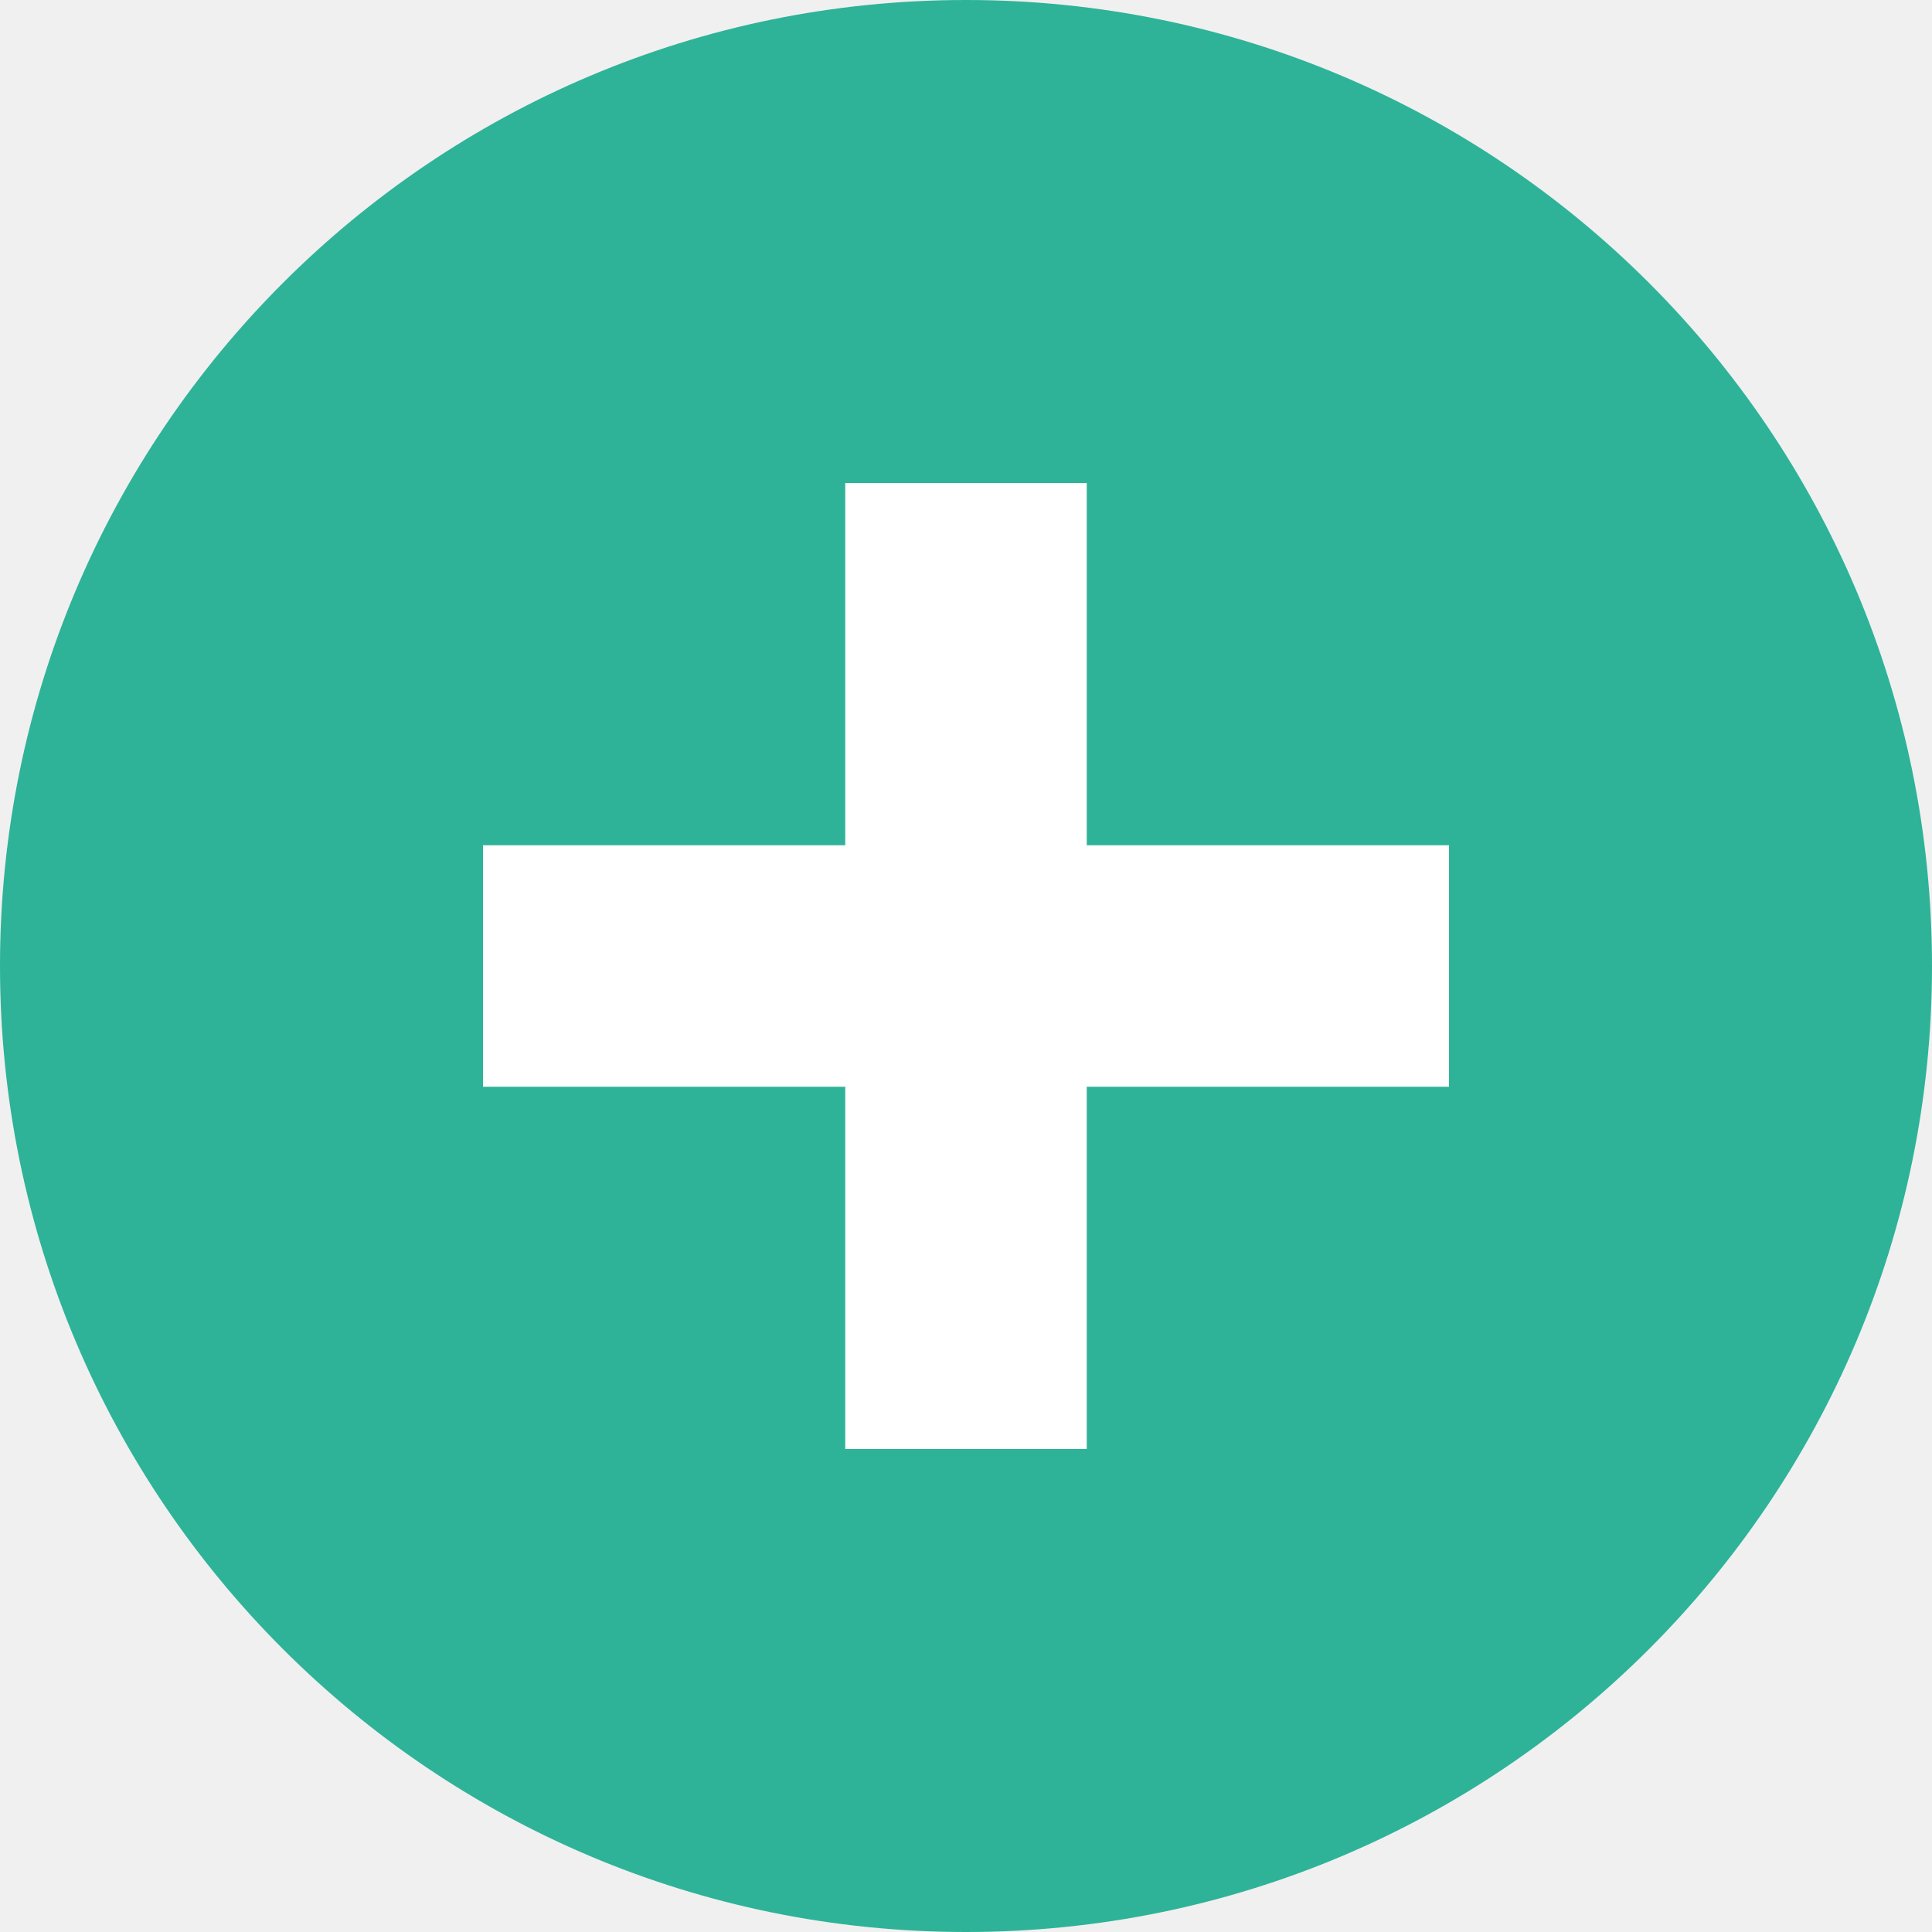
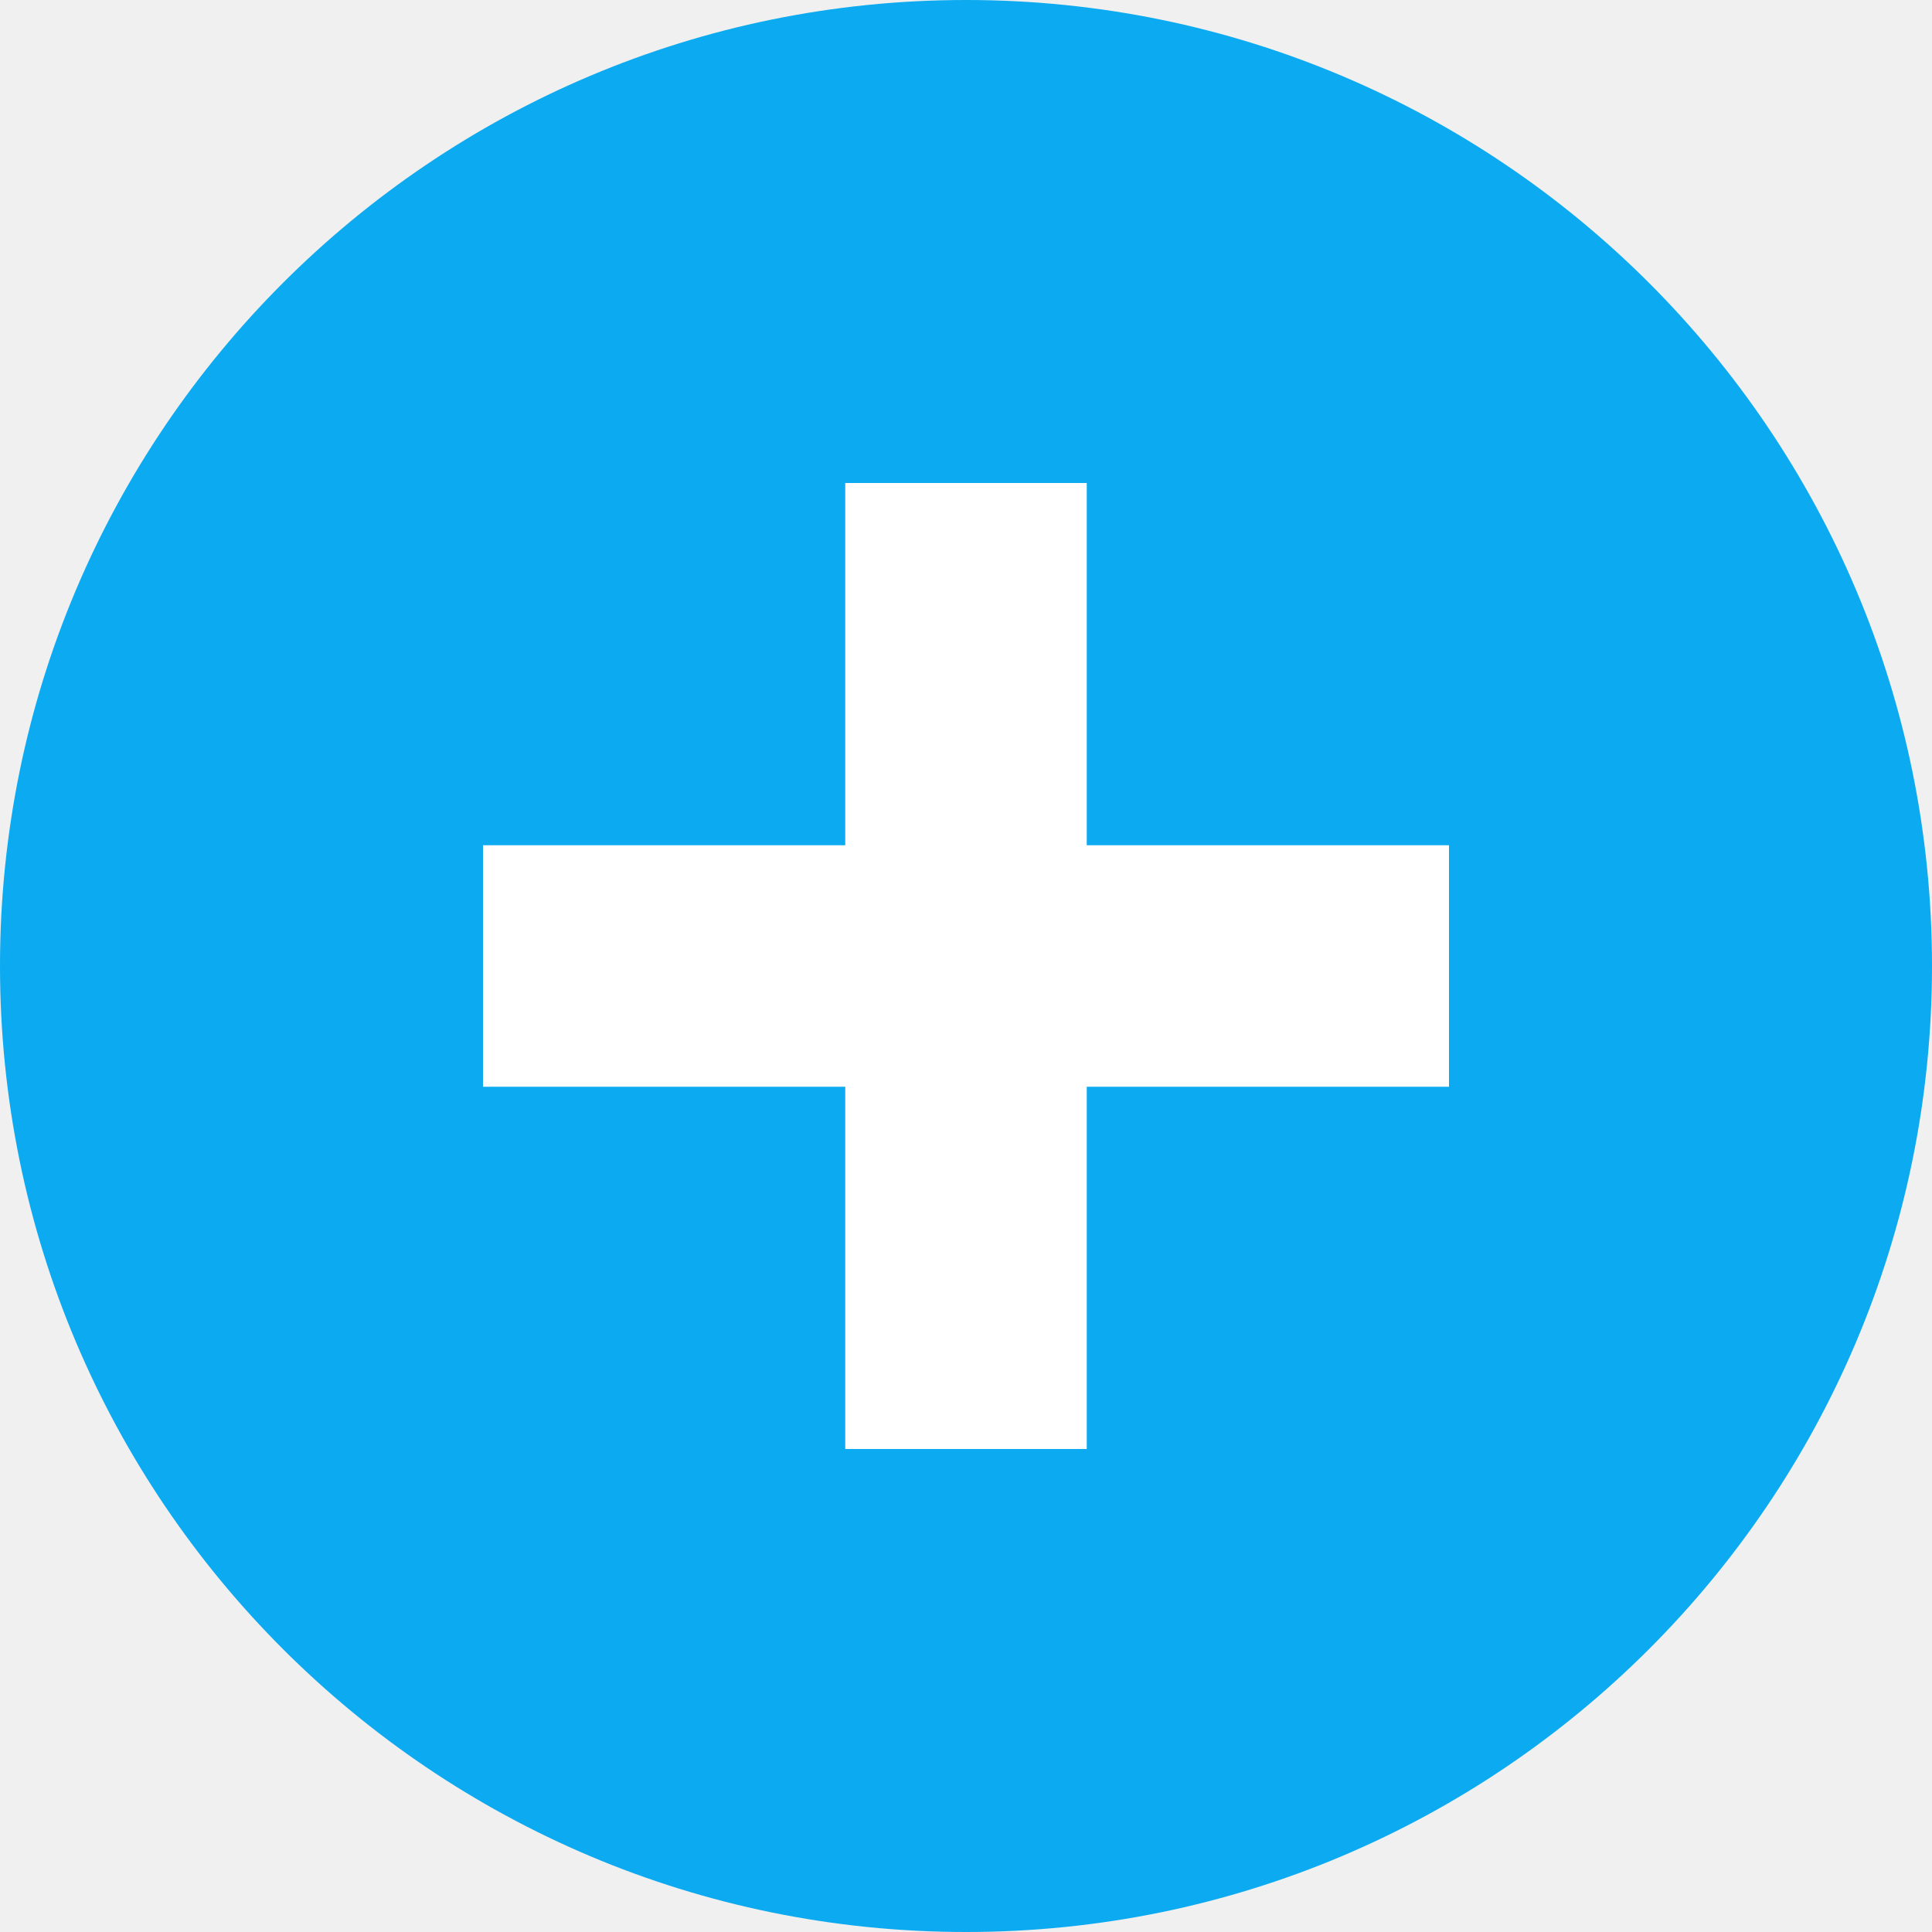
<svg xmlns="http://www.w3.org/2000/svg" width="16" height="16" viewBox="0 0 16 16" id="svg2" version="1.1">
  <defs id="defs4" />
  <g id="layer1" transform="translate(0,-1036.362)">
-     <circle style="fill:#2eb398;fill-opacity:1;stroke:none" id="path4138" cx="8" cy="1044.362" r="8" />
+     <circle style="fill:#0caaf0;fill-opacity:1;stroke:none" id="path4138" cx="8" cy="1044.362" r="8" />
    <path style="fill:#ffffff;fill-opacity:1;stroke:none" d="M 7 4 L 7 7 L 4 7 L 4 9 L 7 9 L 7 12 L 9 12 L 9 9 L 12 9 L 12 7 L 9 7 L 9 4 L 7 4 z " transform="translate(0,1036.362)" id="rect4136" />
  </g>
</svg>
